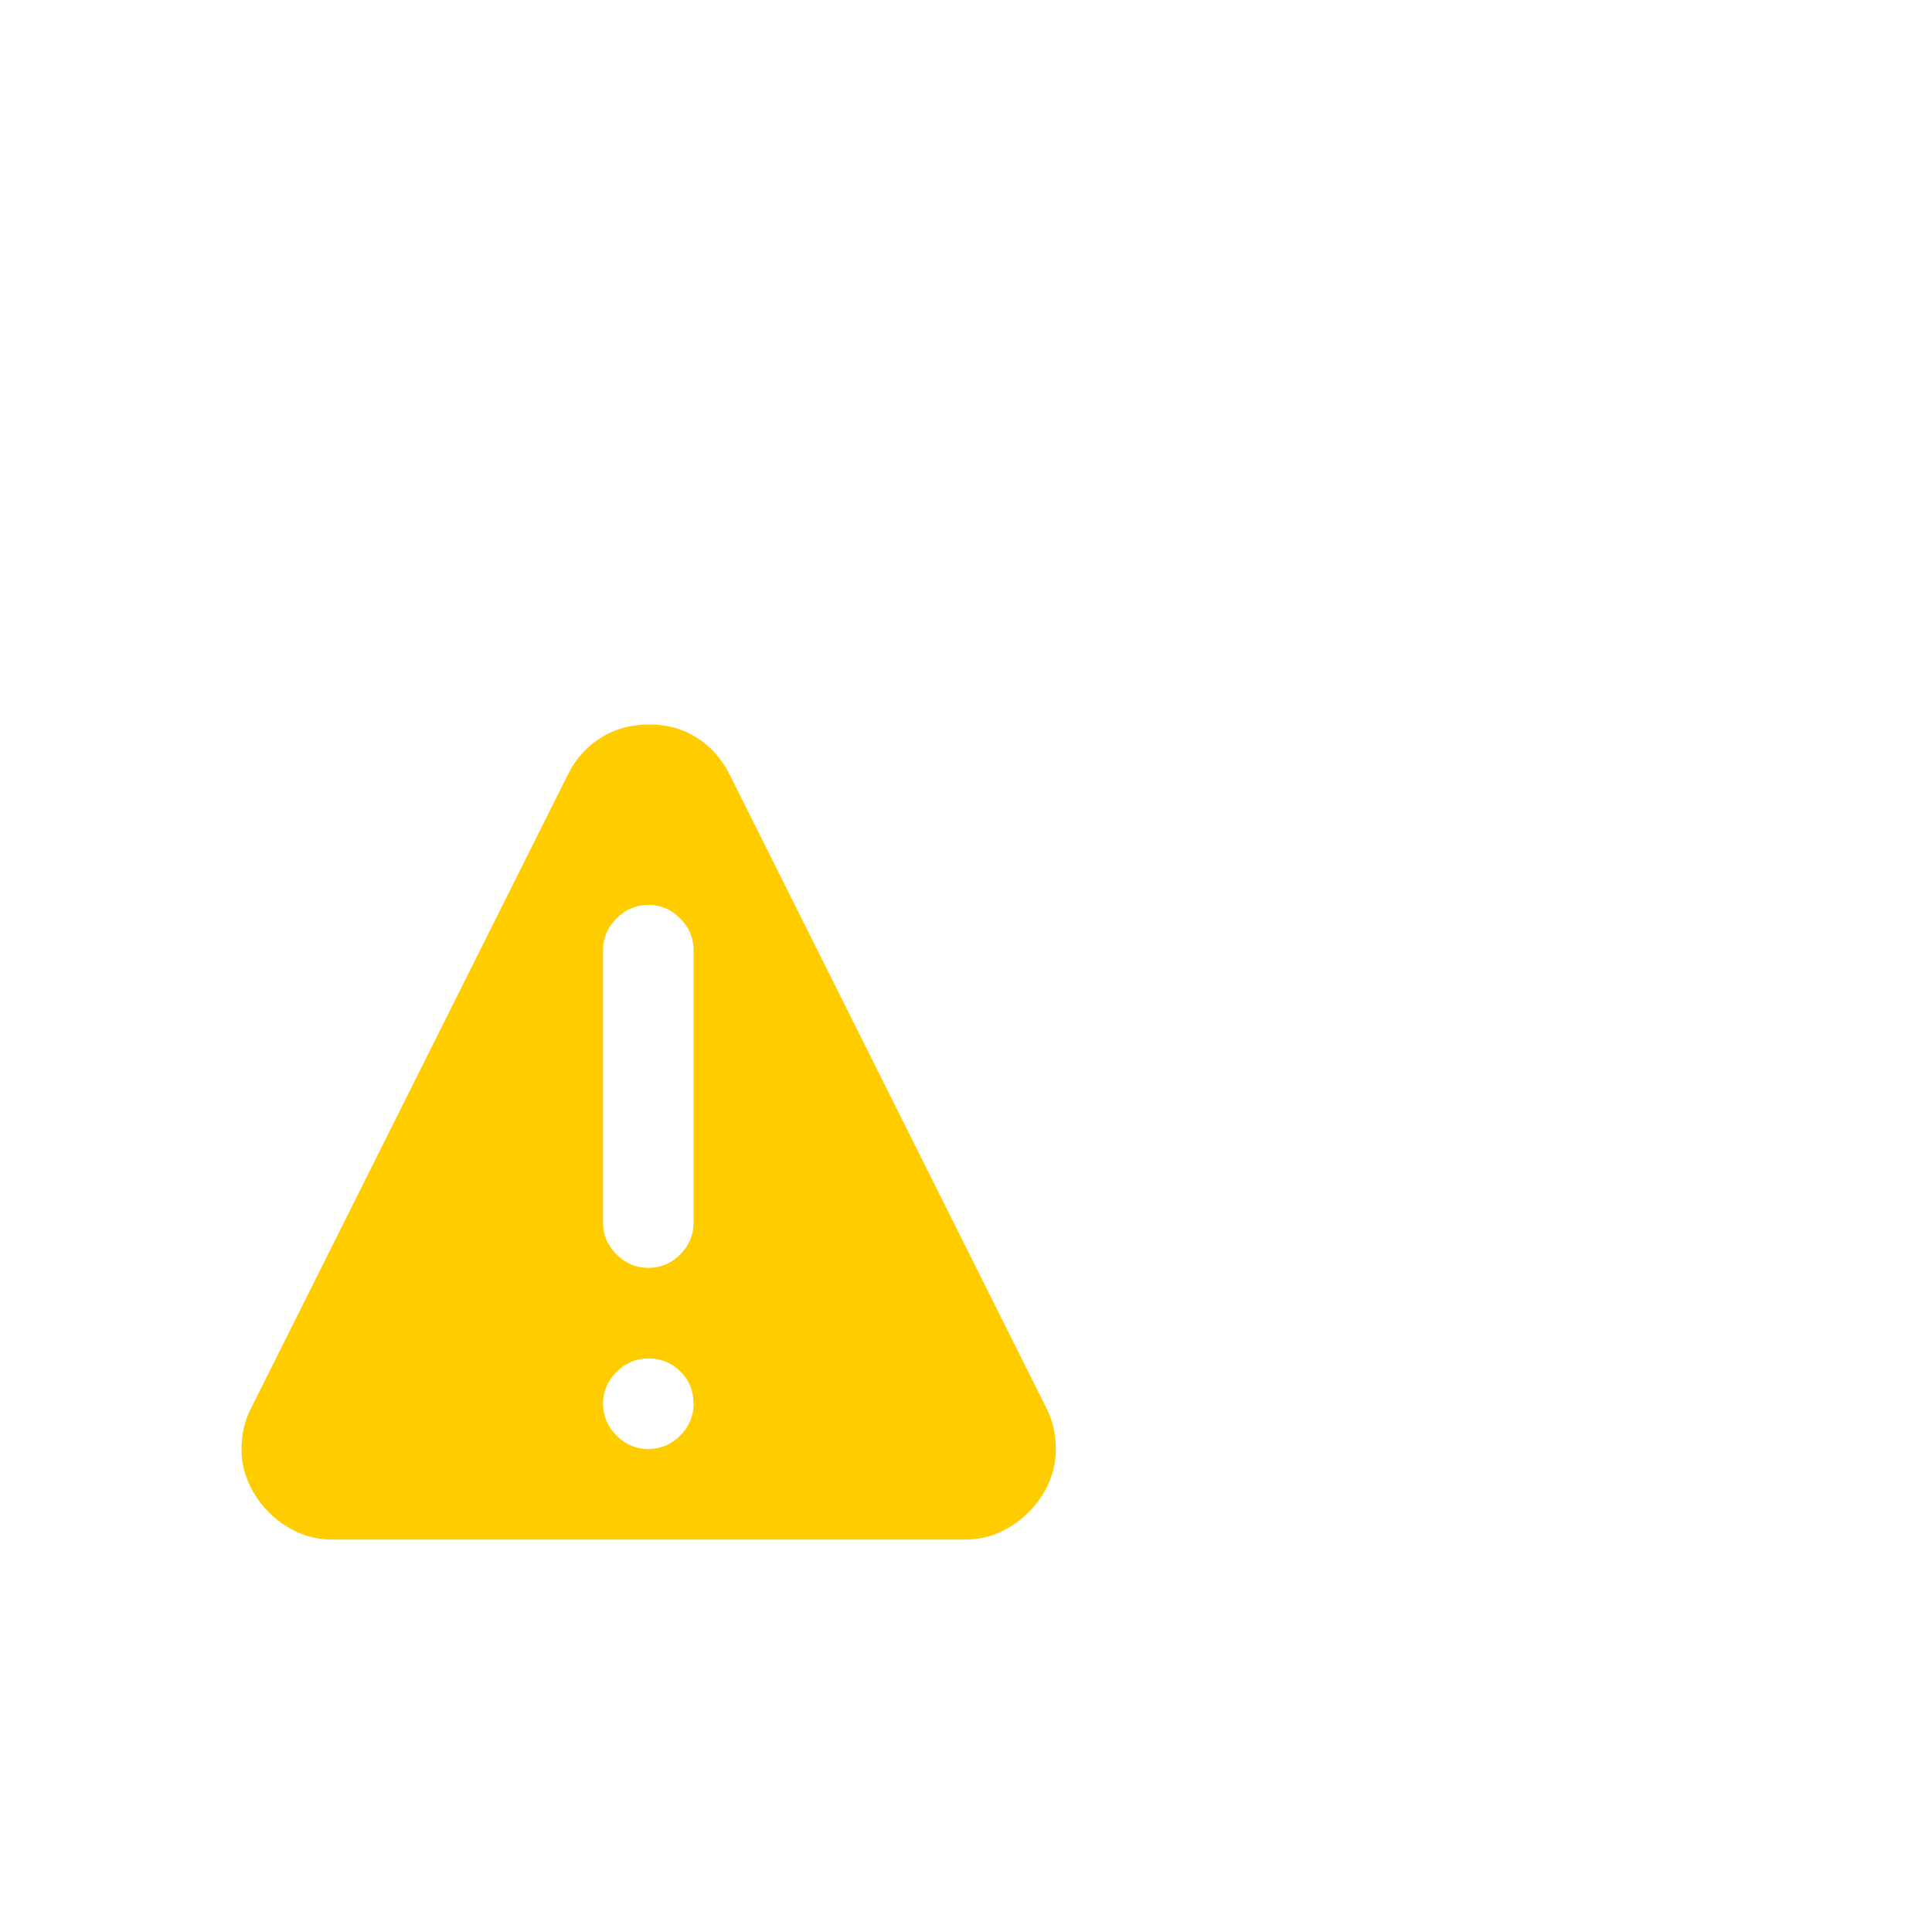
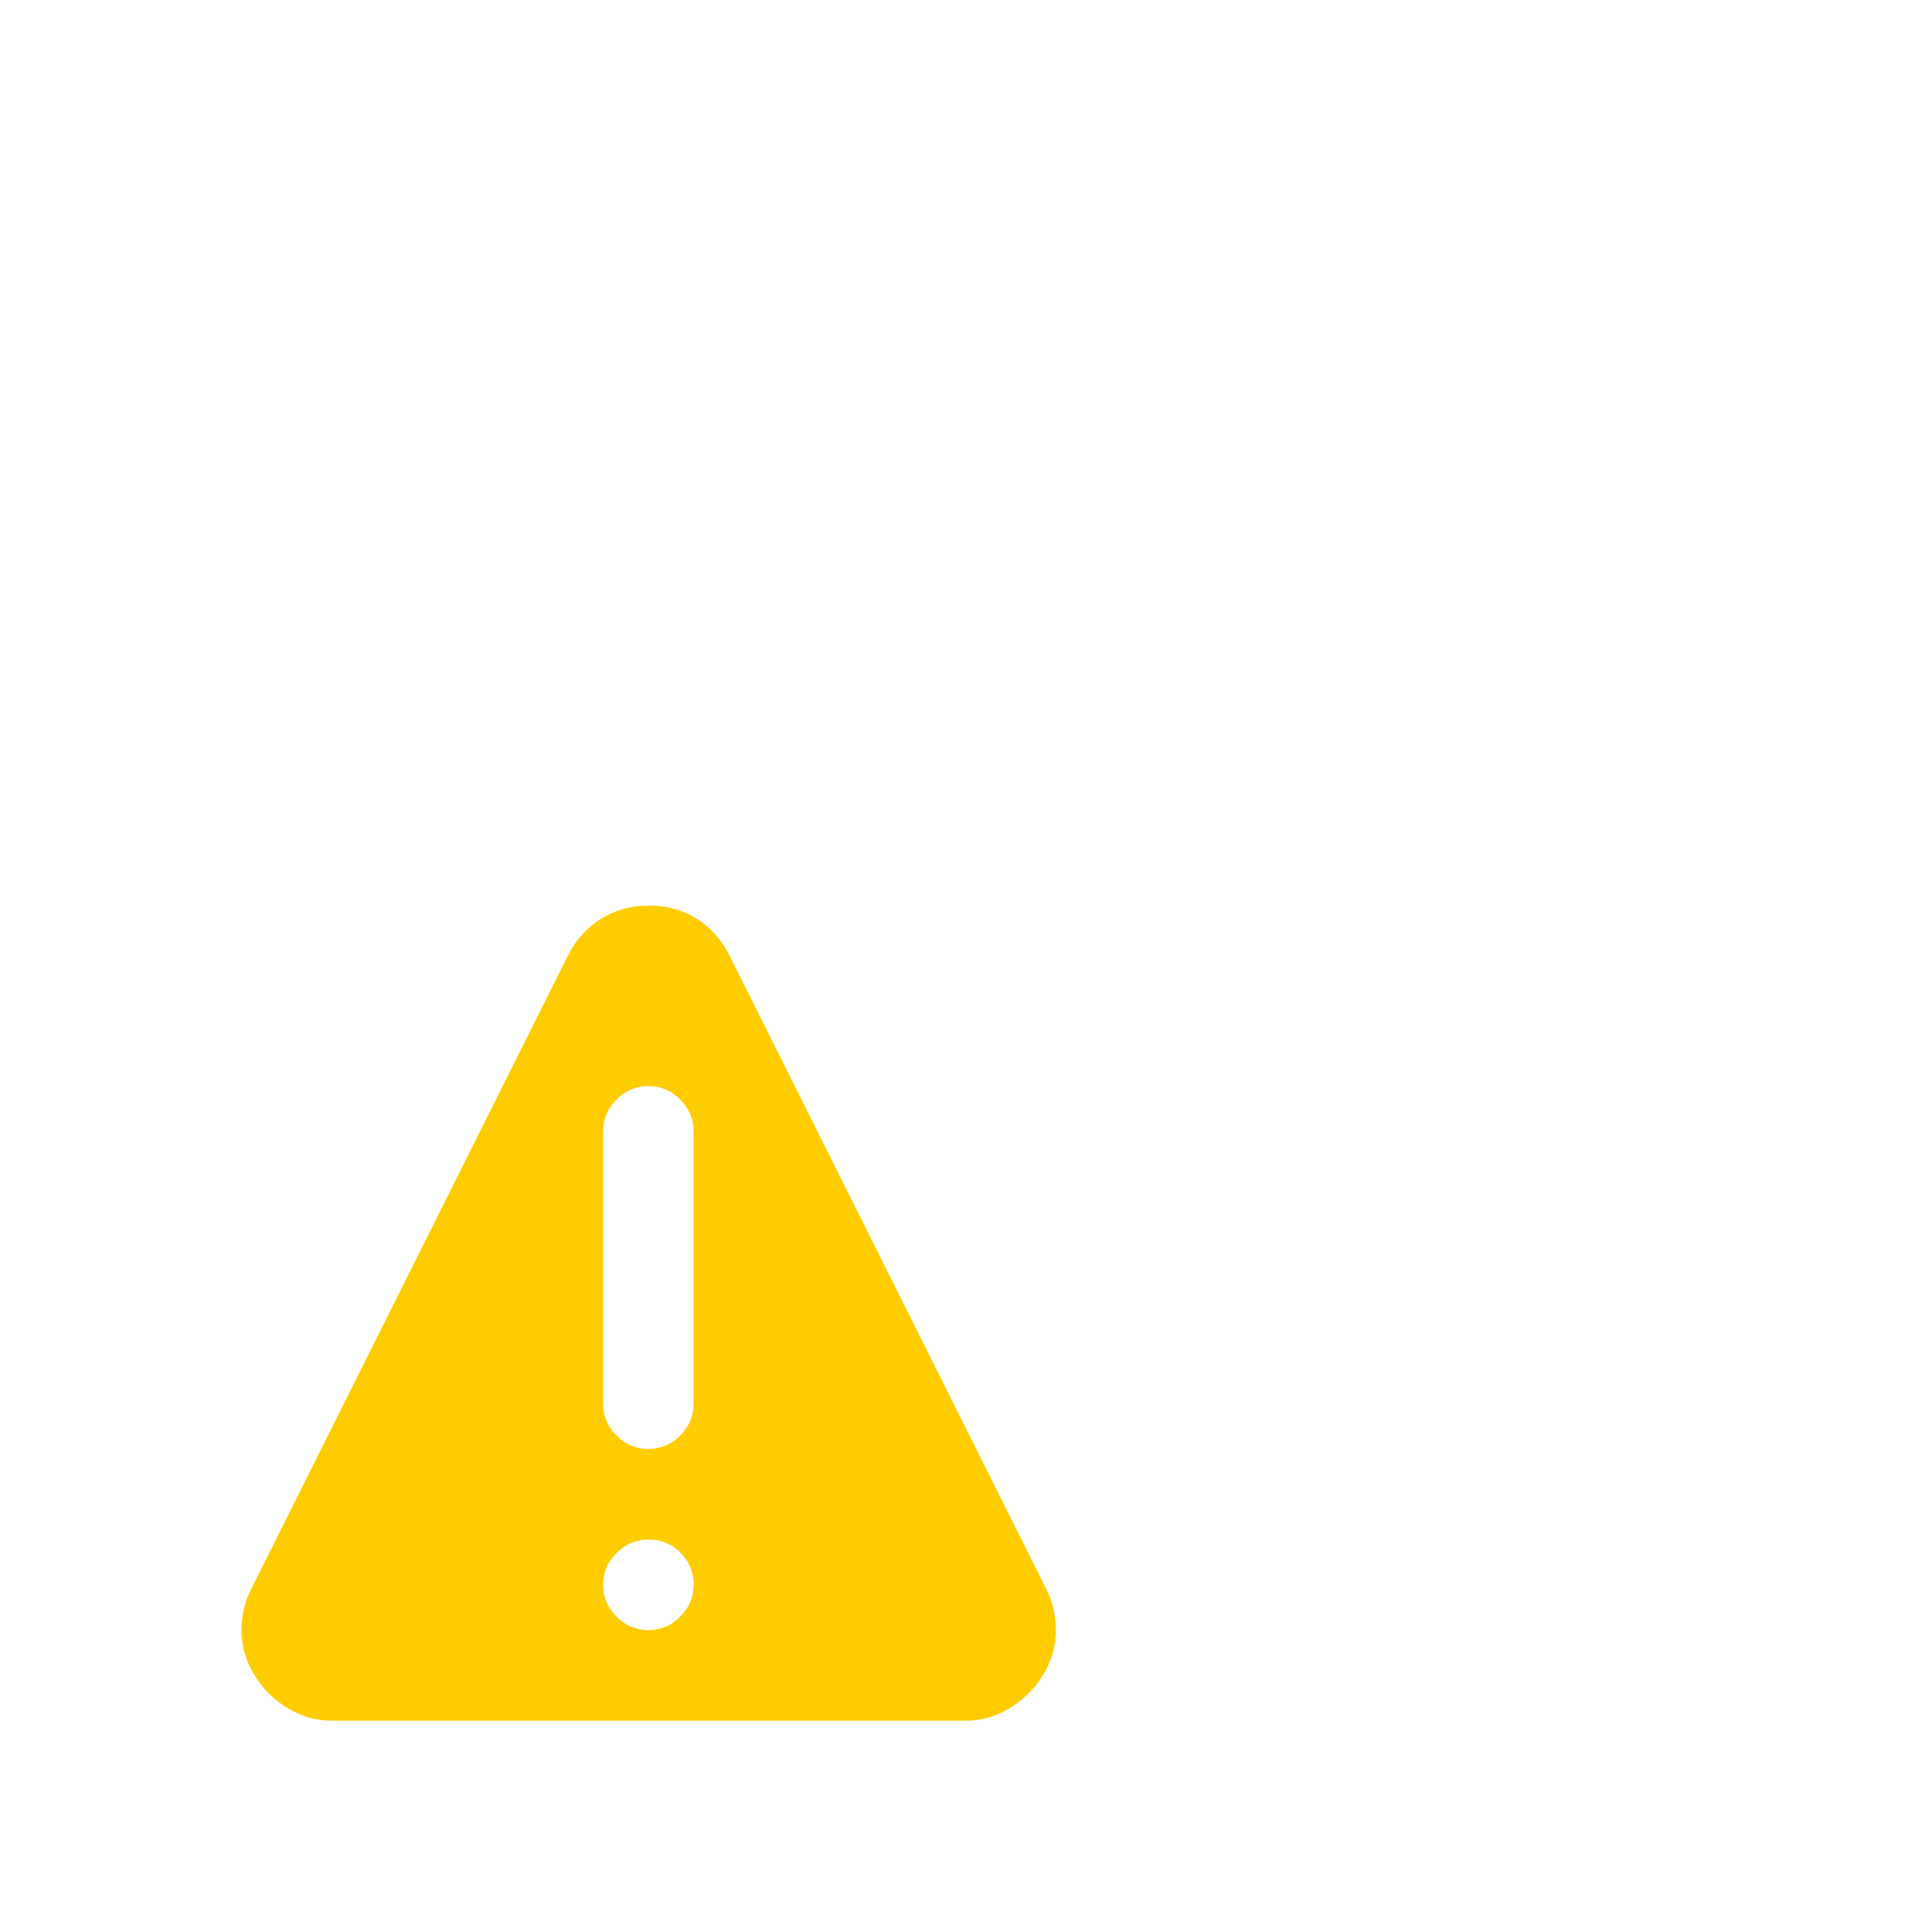
<svg xmlns="http://www.w3.org/2000/svg" viewBox="0 0 16 16">
-   <path d="M 14 7.125 C 14 7.332 13.926 7.51 13.777 7.658 C 13.633 7.803 13.457 7.875 13.25 7.875 L 12.5 7.875 L 12.5 8.666 C 12.5 8.912 12.451 9.146 12.351 9.369 C 12.251 9.592 12.118 9.786 11.953 9.953 C 11.786 10.118 11.592 10.251 11.369 10.351 C 11.146 10.451 10.912 10.5 10.666 10.5 L 8.926 10.5 L 8.551 9.75 L 10.625 9.75 C 10.777 9.75 10.922 9.721 11.058 9.662 C 11.195 9.604 11.316 9.523 11.419 9.419 C 11.523 9.316 11.604 9.195 11.662 9.058 C 11.721 8.922 11.75 8.777 11.75 8.625 L 11.75 4.875 C 11.75 4.723 11.721 4.578 11.662 4.442 C 11.604 4.305 11.523 4.184 11.419 4.081 C 11.316 3.977 11.195 3.896 11.058 3.838 C 10.922 3.779 10.777 3.75 10.625 3.75 L 3.875 3.75 C 3.723 3.75 3.578 3.779 3.442 3.838 C 3.305 3.896 3.184 3.977 3.081 4.081 C 2.977 4.184 2.896 4.305 2.838 4.442 C 2.779 4.578 2.75 4.723 2.75 4.875 L 2.75 8.642 L 2.275 9.598 C 2.092 9.301 2 8.977 2 8.625 L 2 4.834 C 2 4.588 2.05 4.354 2.149 4.131 C 2.249 3.908 2.382 3.714 2.548 3.548 C 2.714 3.382 2.908 3.249 3.131 3.149 C 3.354 3.05 3.588 3 3.834 3 L 10.666 3 C 10.916 3 11.152 3.05 11.372 3.149 C 11.593 3.249 11.786 3.382 11.953 3.548 C 12.118 3.714 12.25 3.908 12.348 4.131 C 12.445 4.354 12.496 4.588 12.5 4.834 L 12.5 5.625 L 13.25 5.625 C 13.351 5.625 13.447 5.645 13.537 5.684 C 13.627 5.723 13.707 5.777 13.777 5.848 C 13.848 5.918 13.903 5.998 13.942 6.088 C 13.981 6.178 14 6.274 14 6.375 L 14 7.125 Z" style="fill: rgb(255, 255, 255);" />
-   <path d="M 8.744 12 C 8.744 12.101 8.724 12.197 8.683 12.287 C 8.641 12.377 8.587 12.456 8.518 12.524 C 8.45 12.593 8.371 12.647 8.281 12.689 C 8.191 12.73 8.096 12.75 7.994 12.75 L 2.75 12.75 C 2.649 12.75 2.553 12.73 2.463 12.689 C 2.373 12.647 2.294 12.593 2.226 12.524 C 2.158 12.456 2.103 12.377 2.062 12.287 C 2.02 12.197 2 12.101 2 12 C 2 11.879 2.026 11.768 2.077 11.666 L 4.702 6.416 C 4.768 6.284 4.86 6.181 4.977 6.109 C 5.094 6.036 5.226 6 5.375 6 C 5.524 6 5.656 6.036 5.77 6.109 C 5.886 6.181 5.976 6.284 6.043 6.416 L 8.668 11.666 C 8.719 11.768 8.744 11.879 8.744 12 Z M 5.744 7.869 C 5.744 7.768 5.707 7.68 5.633 7.606 C 5.559 7.531 5.471 7.494 5.369 7.494 C 5.268 7.494 5.18 7.531 5.106 7.606 C 5.032 7.68 4.994 7.768 4.994 7.869 L 4.994 10.125 C 4.994 10.226 5.032 10.315 5.106 10.389 C 5.18 10.463 5.268 10.5 5.369 10.5 C 5.471 10.5 5.559 10.463 5.633 10.389 C 5.707 10.315 5.744 10.226 5.744 10.125 L 5.744 7.869 Z M 5.744 11.625 C 5.744 11.519 5.708 11.431 5.636 11.359 C 5.563 11.286 5.475 11.25 5.369 11.25 C 5.268 11.25 5.18 11.287 5.106 11.361 C 5.032 11.435 4.994 11.524 4.994 11.625 C 4.994 11.726 5.032 11.815 5.106 11.889 C 5.18 11.963 5.268 12 5.369 12 C 5.471 12 5.559 11.963 5.633 11.889 C 5.707 11.815 5.744 11.726 5.744 11.625 Z" style="fill: rgb(255, 204, 0);" />
+   <path d="M 14 8.625 C 14 8.832 13.926 9.01 13.777 9.158 C 13.633 9.303 13.457 9.375 13.25 9.375 L 12.5 9.375 L 12.5 10.166 C 12.5 10.412 12.451 10.646 12.351 10.869 C 12.251 11.092 12.118 11.286 11.953 11.453 C 11.786 11.618 11.592 11.751 11.369 11.851 C 11.146 11.951 10.912 12 10.666 12 L 8.926 12 L 8.551 11.25 L 10.625 11.25 C 10.777 11.25 10.922 11.221 11.058 11.162 C 11.195 11.104 11.316 11.023 11.419 10.919 C 11.523 10.816 11.604 10.695 11.662 10.558 C 11.721 10.422 11.75 10.277 11.75 10.125 L 11.75 6.375 C 11.75 6.223 11.721 6.078 11.662 5.942 C 11.604 5.805 11.523 5.684 11.419 5.581 C 11.316 5.477 11.195 5.396 11.058 5.338 C 10.922 5.279 10.777 5.25 10.625 5.25 L 3.875 5.25 C 3.723 5.25 3.578 5.279 3.442 5.338 C 3.305 5.396 3.184 5.477 3.081 5.581 C 2.977 5.684 2.896 5.805 2.838 5.942 C 2.779 6.078 2.75 6.223 2.75 6.375 L 2.75 10.142 L 2.275 11.098 C 2.092 10.801 2 10.477 2 10.125 L 2 6.334 C 2 6.088 2.05 5.854 2.149 5.631 C 2.249 5.408 2.382 5.214 2.548 5.048 C 2.714 4.882 2.908 4.749 3.131 4.649 C 3.354 4.55 3.588 4.5 3.834 4.5 L 10.666 4.5 C 10.916 4.5 11.152 4.55 11.372 4.649 C 11.593 4.749 11.786 4.882 11.953 5.048 C 12.118 5.214 12.25 5.408 12.348 5.631 C 12.445 5.854 12.496 6.088 12.5 6.334 L 12.5 7.125 L 13.25 7.125 C 13.351 7.125 13.447 7.145 13.537 7.184 C 13.627 7.223 13.707 7.277 13.777 7.348 C 13.848 7.418 13.903 7.498 13.942 7.588 C 13.981 7.678 14 7.774 14 7.875 L 14 8.625 Z" style="fill: rgb(255, 255, 255);" />
+   <path d="M 8.744 13.5 C 8.744 13.601 8.724 13.697 8.683 13.787 C 8.641 13.877 8.587 13.956 8.518 14.024 C 8.45 14.093 8.371 14.147 8.281 14.189 C 8.191 14.23 8.096 14.25 7.994 14.25 L 2.75 14.25 C 2.649 14.25 2.553 14.23 2.463 14.189 C 2.373 14.147 2.294 14.093 2.226 14.024 C 2.158 13.956 2.103 13.877 2.062 13.787 C 2.02 13.697 2 13.601 2 13.5 C 2 13.379 2.026 13.268 2.077 13.166 L 4.702 7.916 C 4.768 7.784 4.86 7.681 4.977 7.609 C 5.094 7.536 5.226 7.5 5.375 7.5 C 5.524 7.5 5.656 7.536 5.77 7.609 C 5.886 7.681 5.976 7.784 6.043 7.916 L 8.668 13.166 C 8.719 13.268 8.744 13.379 8.744 13.5 Z M 5.744 9.369 C 5.744 9.268 5.707 9.18 5.633 9.106 C 5.559 9.031 5.471 8.994 5.369 8.994 C 5.268 8.994 5.18 9.031 5.106 9.106 C 5.032 9.18 4.994 9.268 4.994 9.369 L 4.994 11.625 C 4.994 11.726 5.032 11.815 5.106 11.889 C 5.18 11.963 5.268 12 5.369 12 C 5.471 12 5.559 11.963 5.633 11.889 C 5.707 11.815 5.744 11.726 5.744 11.625 L 5.744 9.369 Z M 5.744 13.125 C 5.744 13.019 5.708 12.931 5.636 12.859 C 5.563 12.786 5.475 12.75 5.369 12.75 C 5.268 12.75 5.18 12.787 5.106 12.861 C 5.032 12.935 4.994 13.024 4.994 13.125 C 4.994 13.226 5.032 13.315 5.106 13.389 C 5.18 13.463 5.268 13.5 5.369 13.5 C 5.471 13.5 5.559 13.463 5.633 13.389 C 5.707 13.315 5.744 13.226 5.744 13.125 Z" style="fill: rgb(255, 204, 0);" />
</svg>
